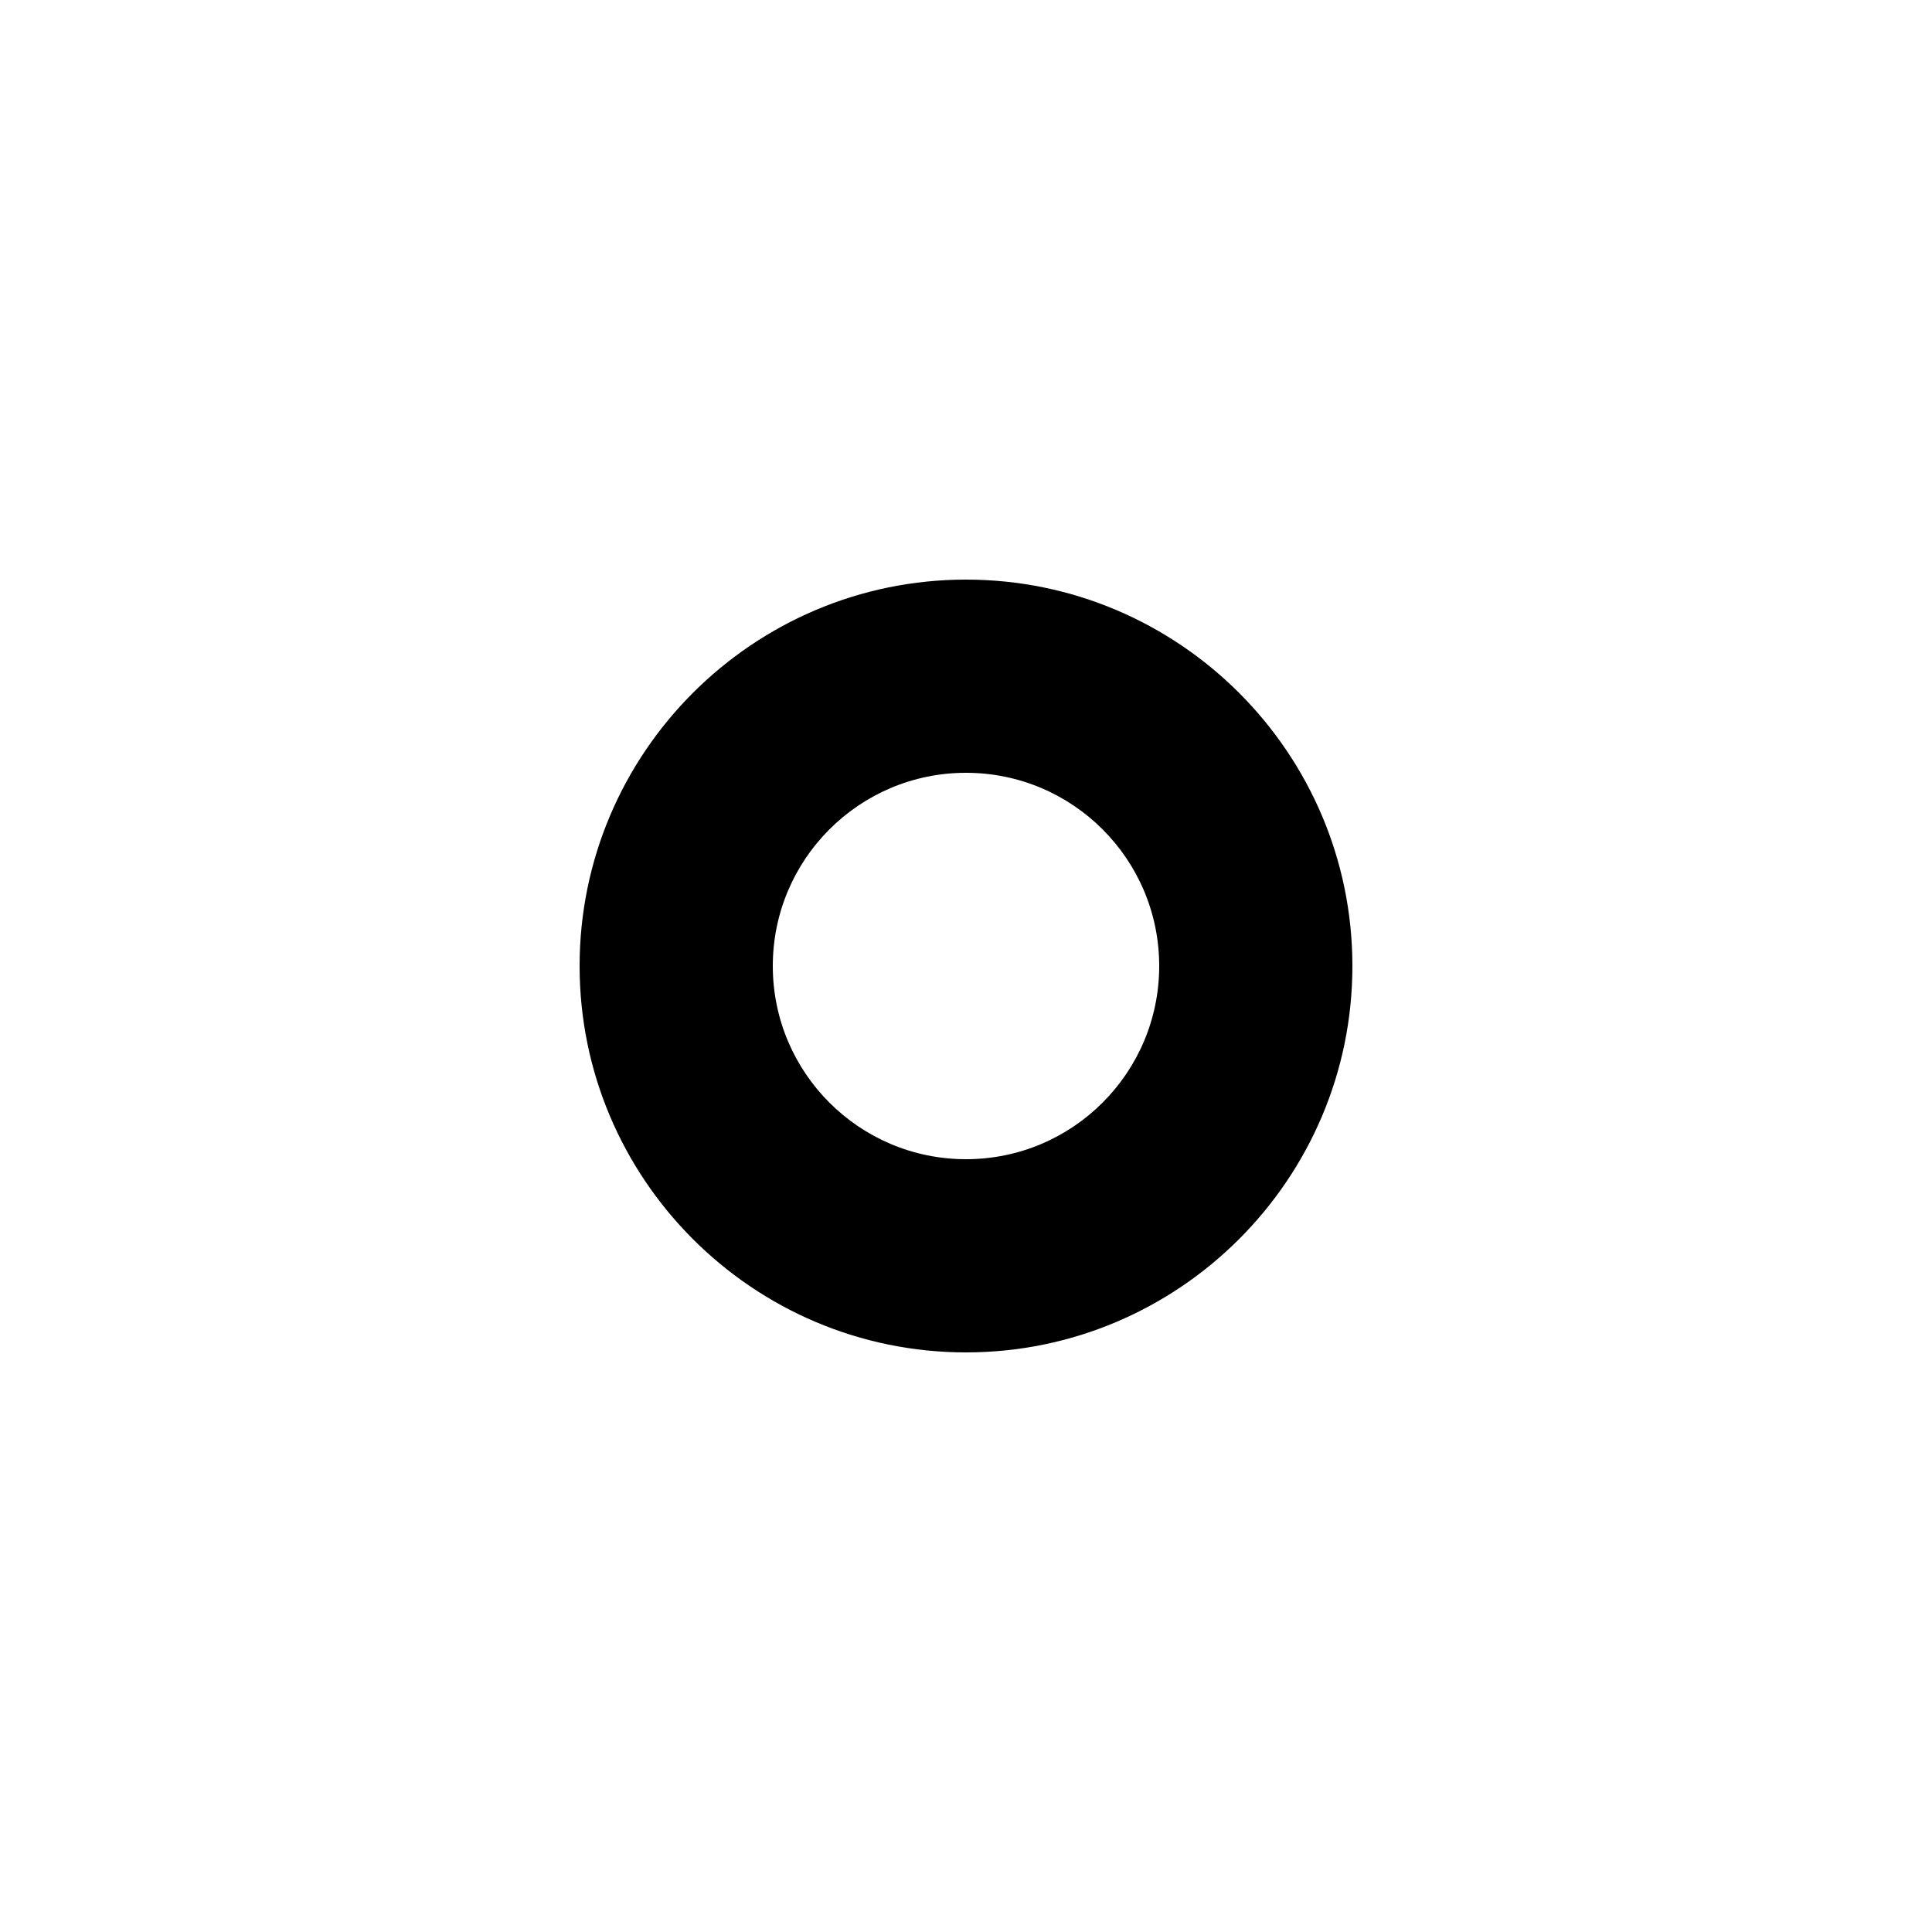
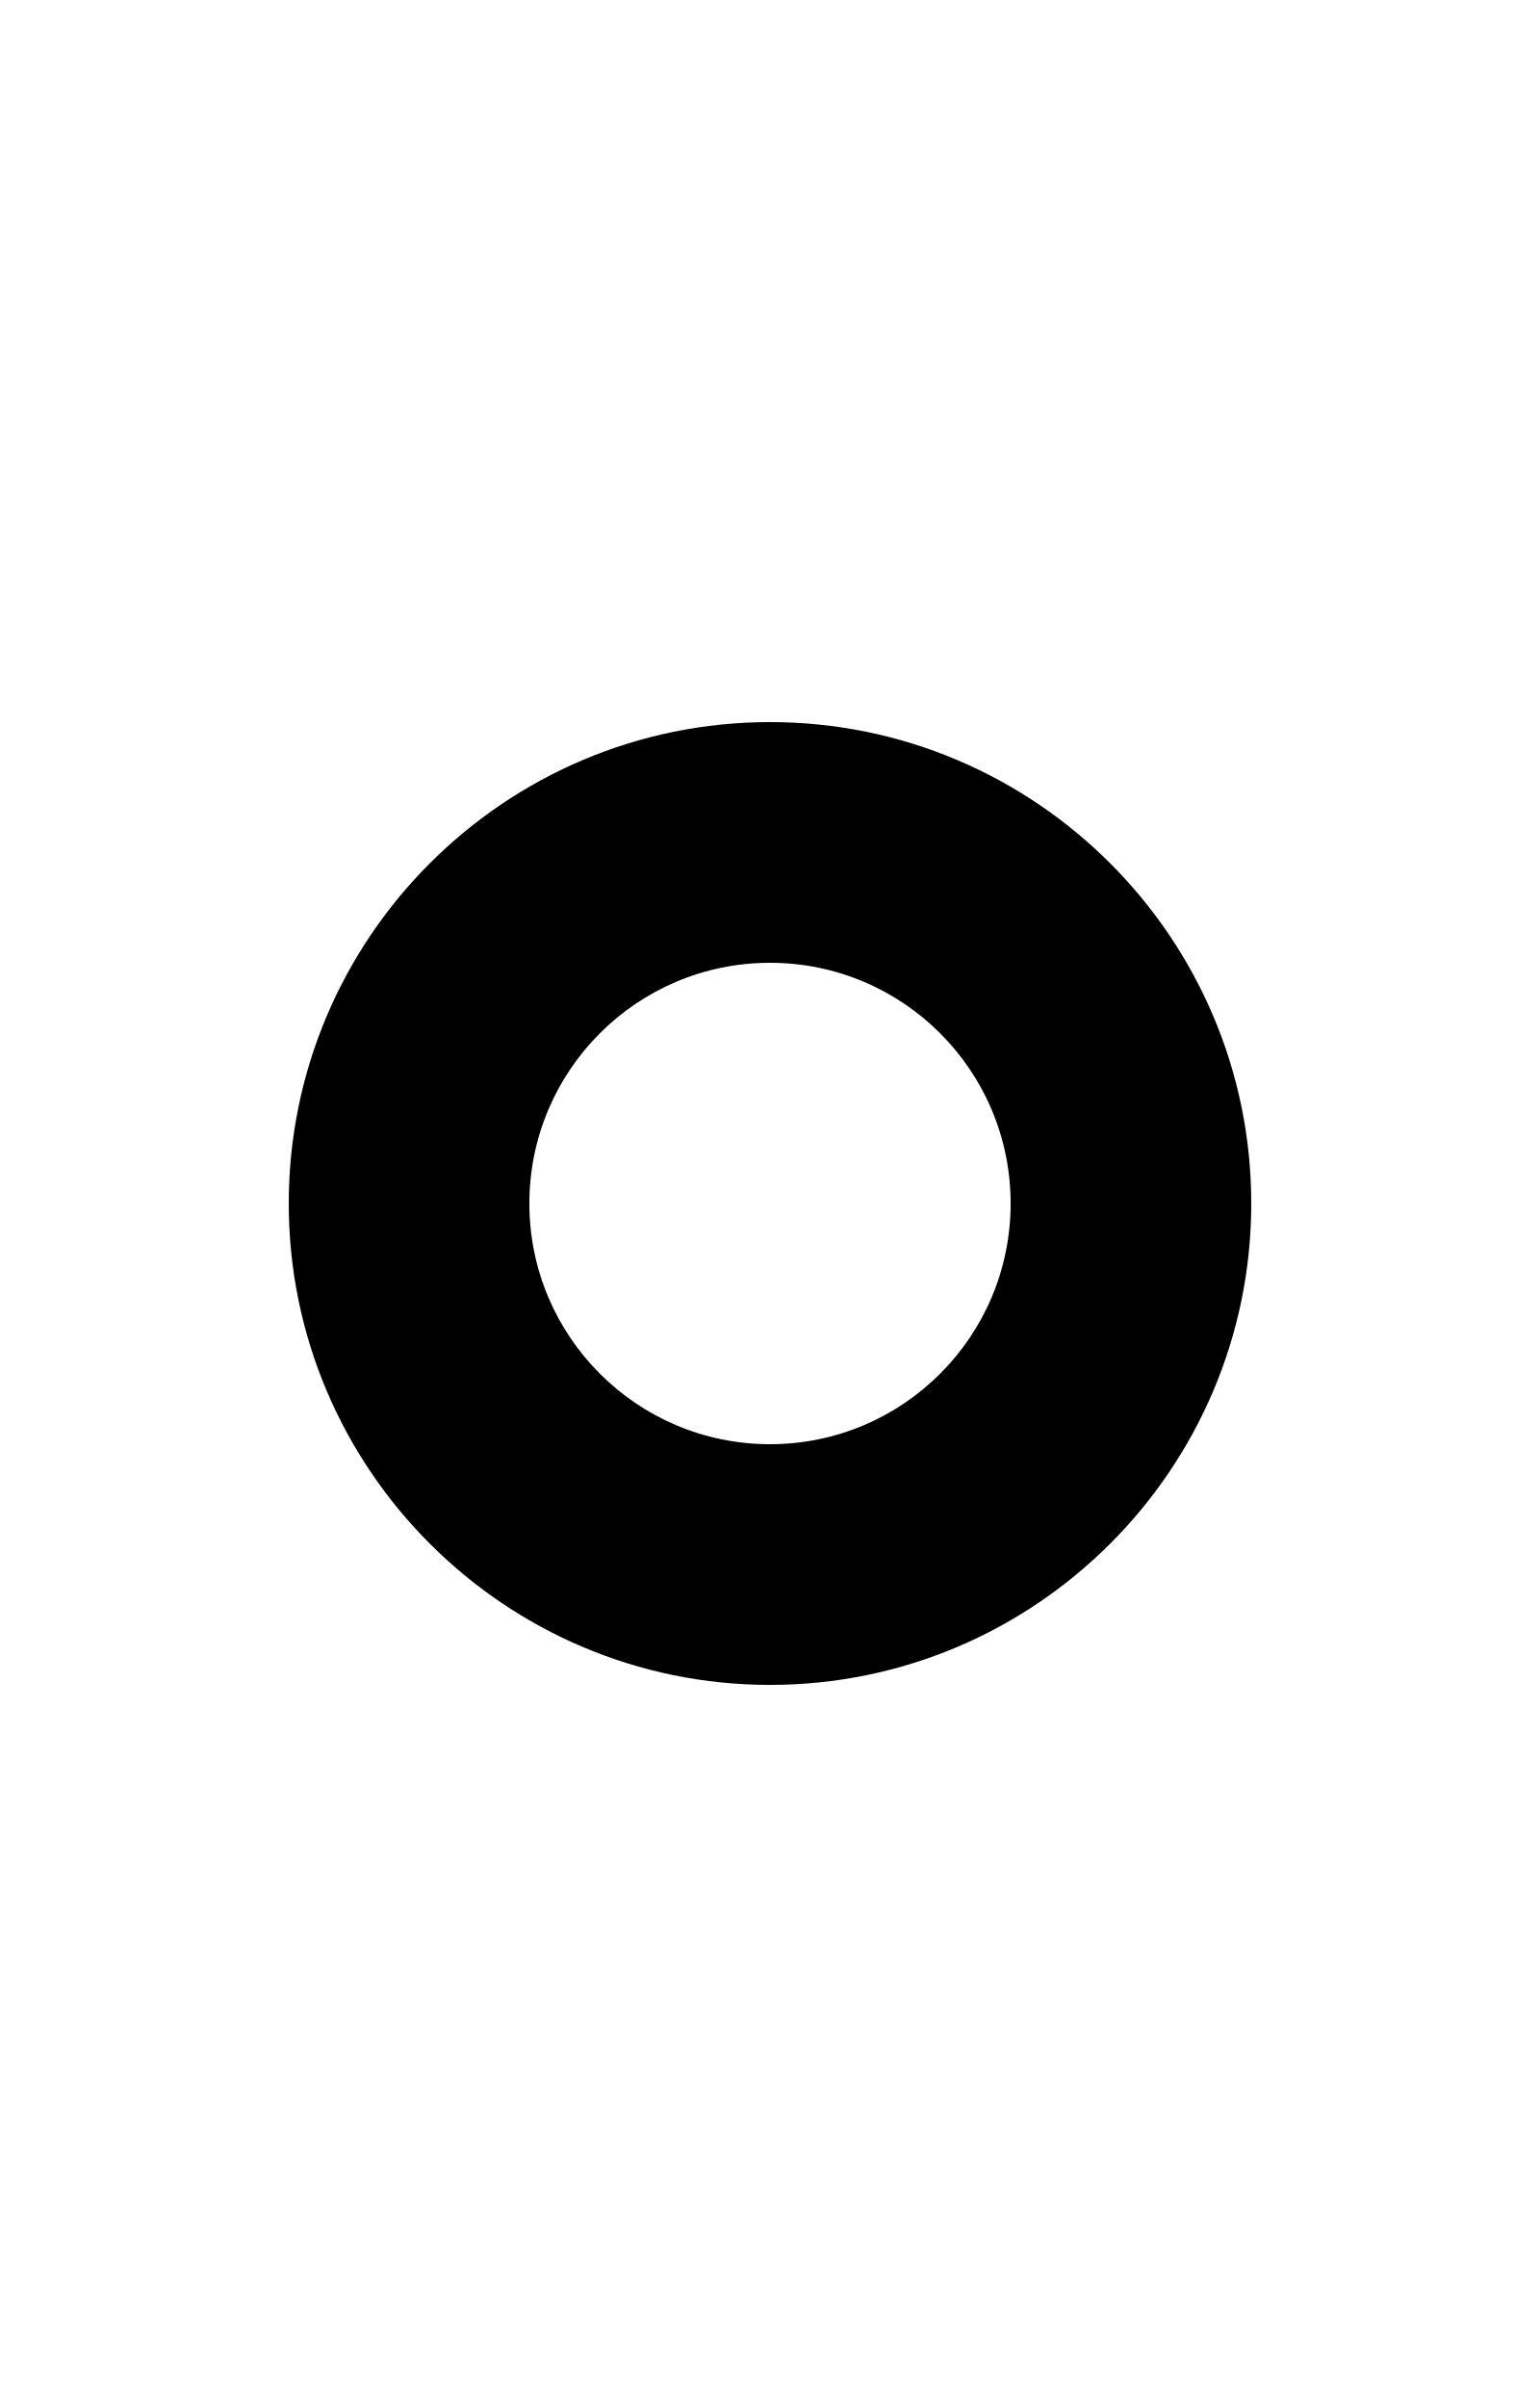
- <svg xmlns="http://www.w3.org/2000/svg" version="1.1" x="0px" y="0px" width="100px" height="100px" viewBox="0 0 100 100" enable-background="new 0 0 100 100" xml:space="preserve">
+ <svg xmlns="http://www.w3.org/2000/svg" version="1.1" x="0px" y="0px" width="64px" height="100px" viewBox="0 0 64 100" enable-background="new 0 0 64 100" xml:space="preserve">
  <g id="Layer_3" display="none">
</g>
  <g id="Your_Icon">
-     <path d="M50,40c5.523,0,10,4.477,10,10s-4.477,10-10,10c-5.521,0-10-4.477-10-10S44.479,40,50,40 M50,30c-11.028,0-20,8.972-20,20   s8.972,20,20,20s20-8.972,20-20S61.028,30,50,30L50,30z" />
+     <path d="M32,40c5.523,0,10,4.477,10,10s-4.477,10-10,10c-5.521,0-10-4.477-10-10S26.479,40,32,40 M32,30c-11.028,0-20,8.972-20,20   s8.972,20,20,20s20-8.972,20-20S43.028,30,32,30L32,30z" />
  </g>
  <g id="Layer_4">
</g>
</svg>
